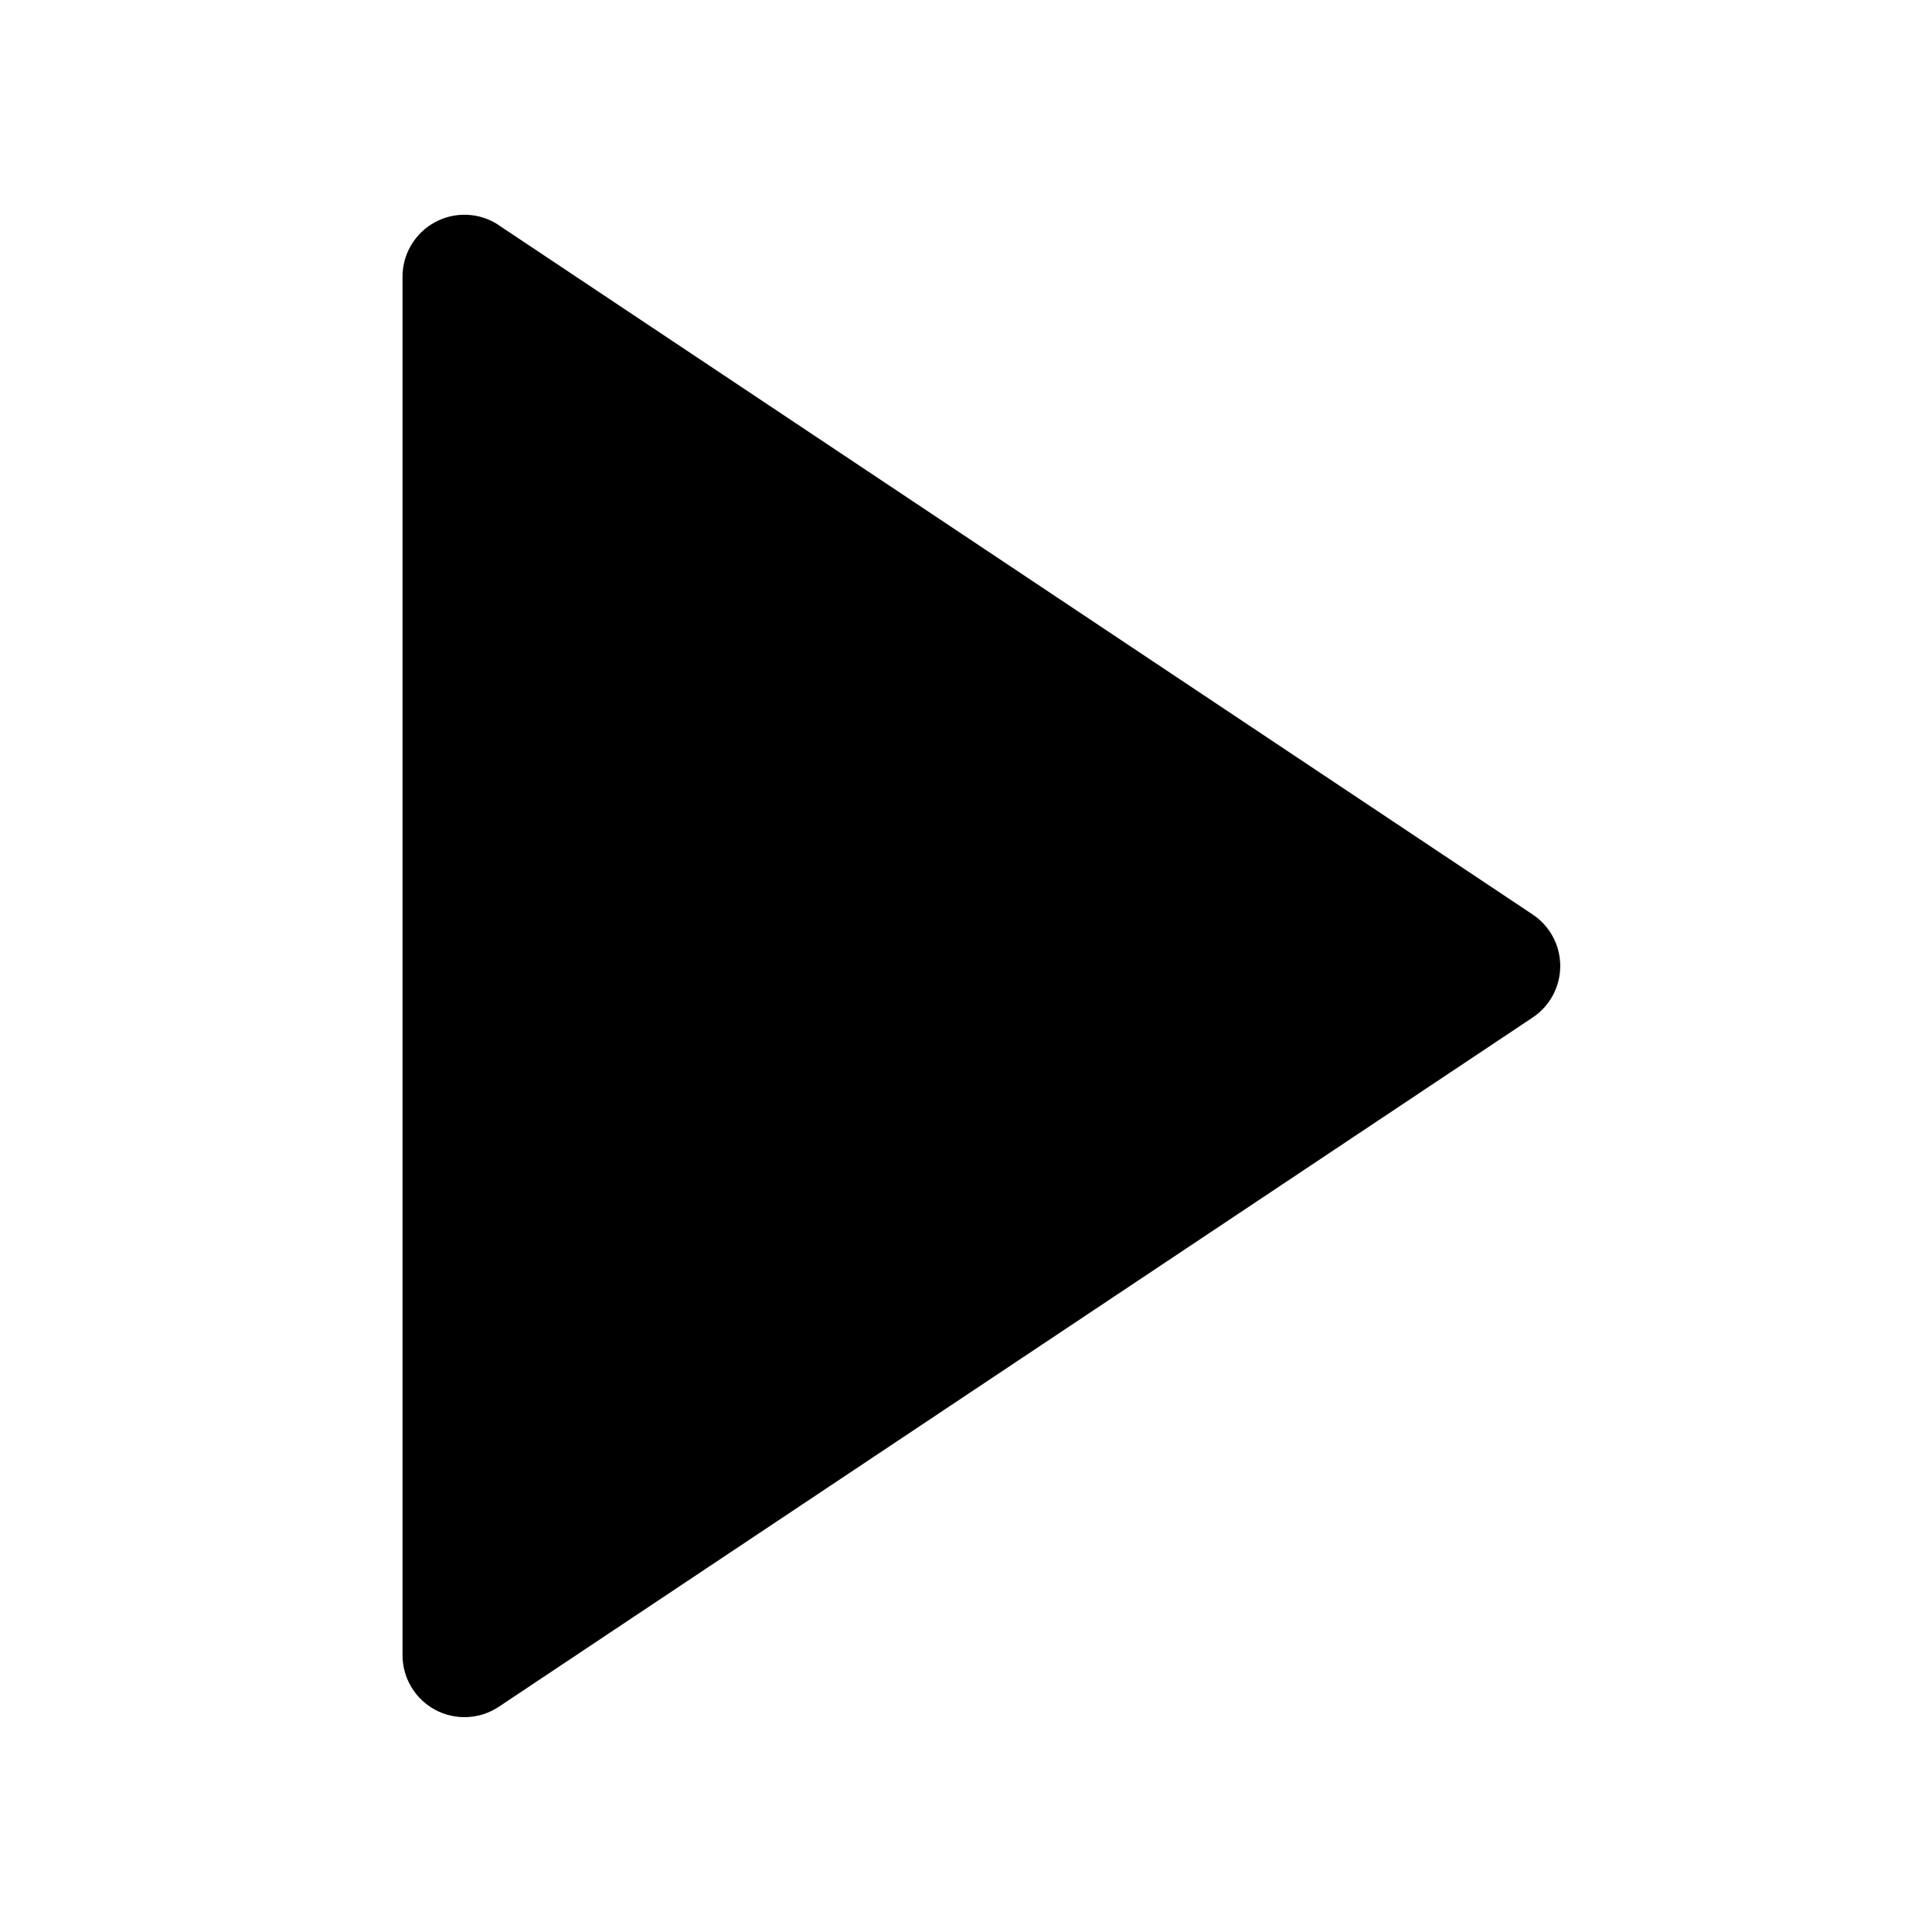
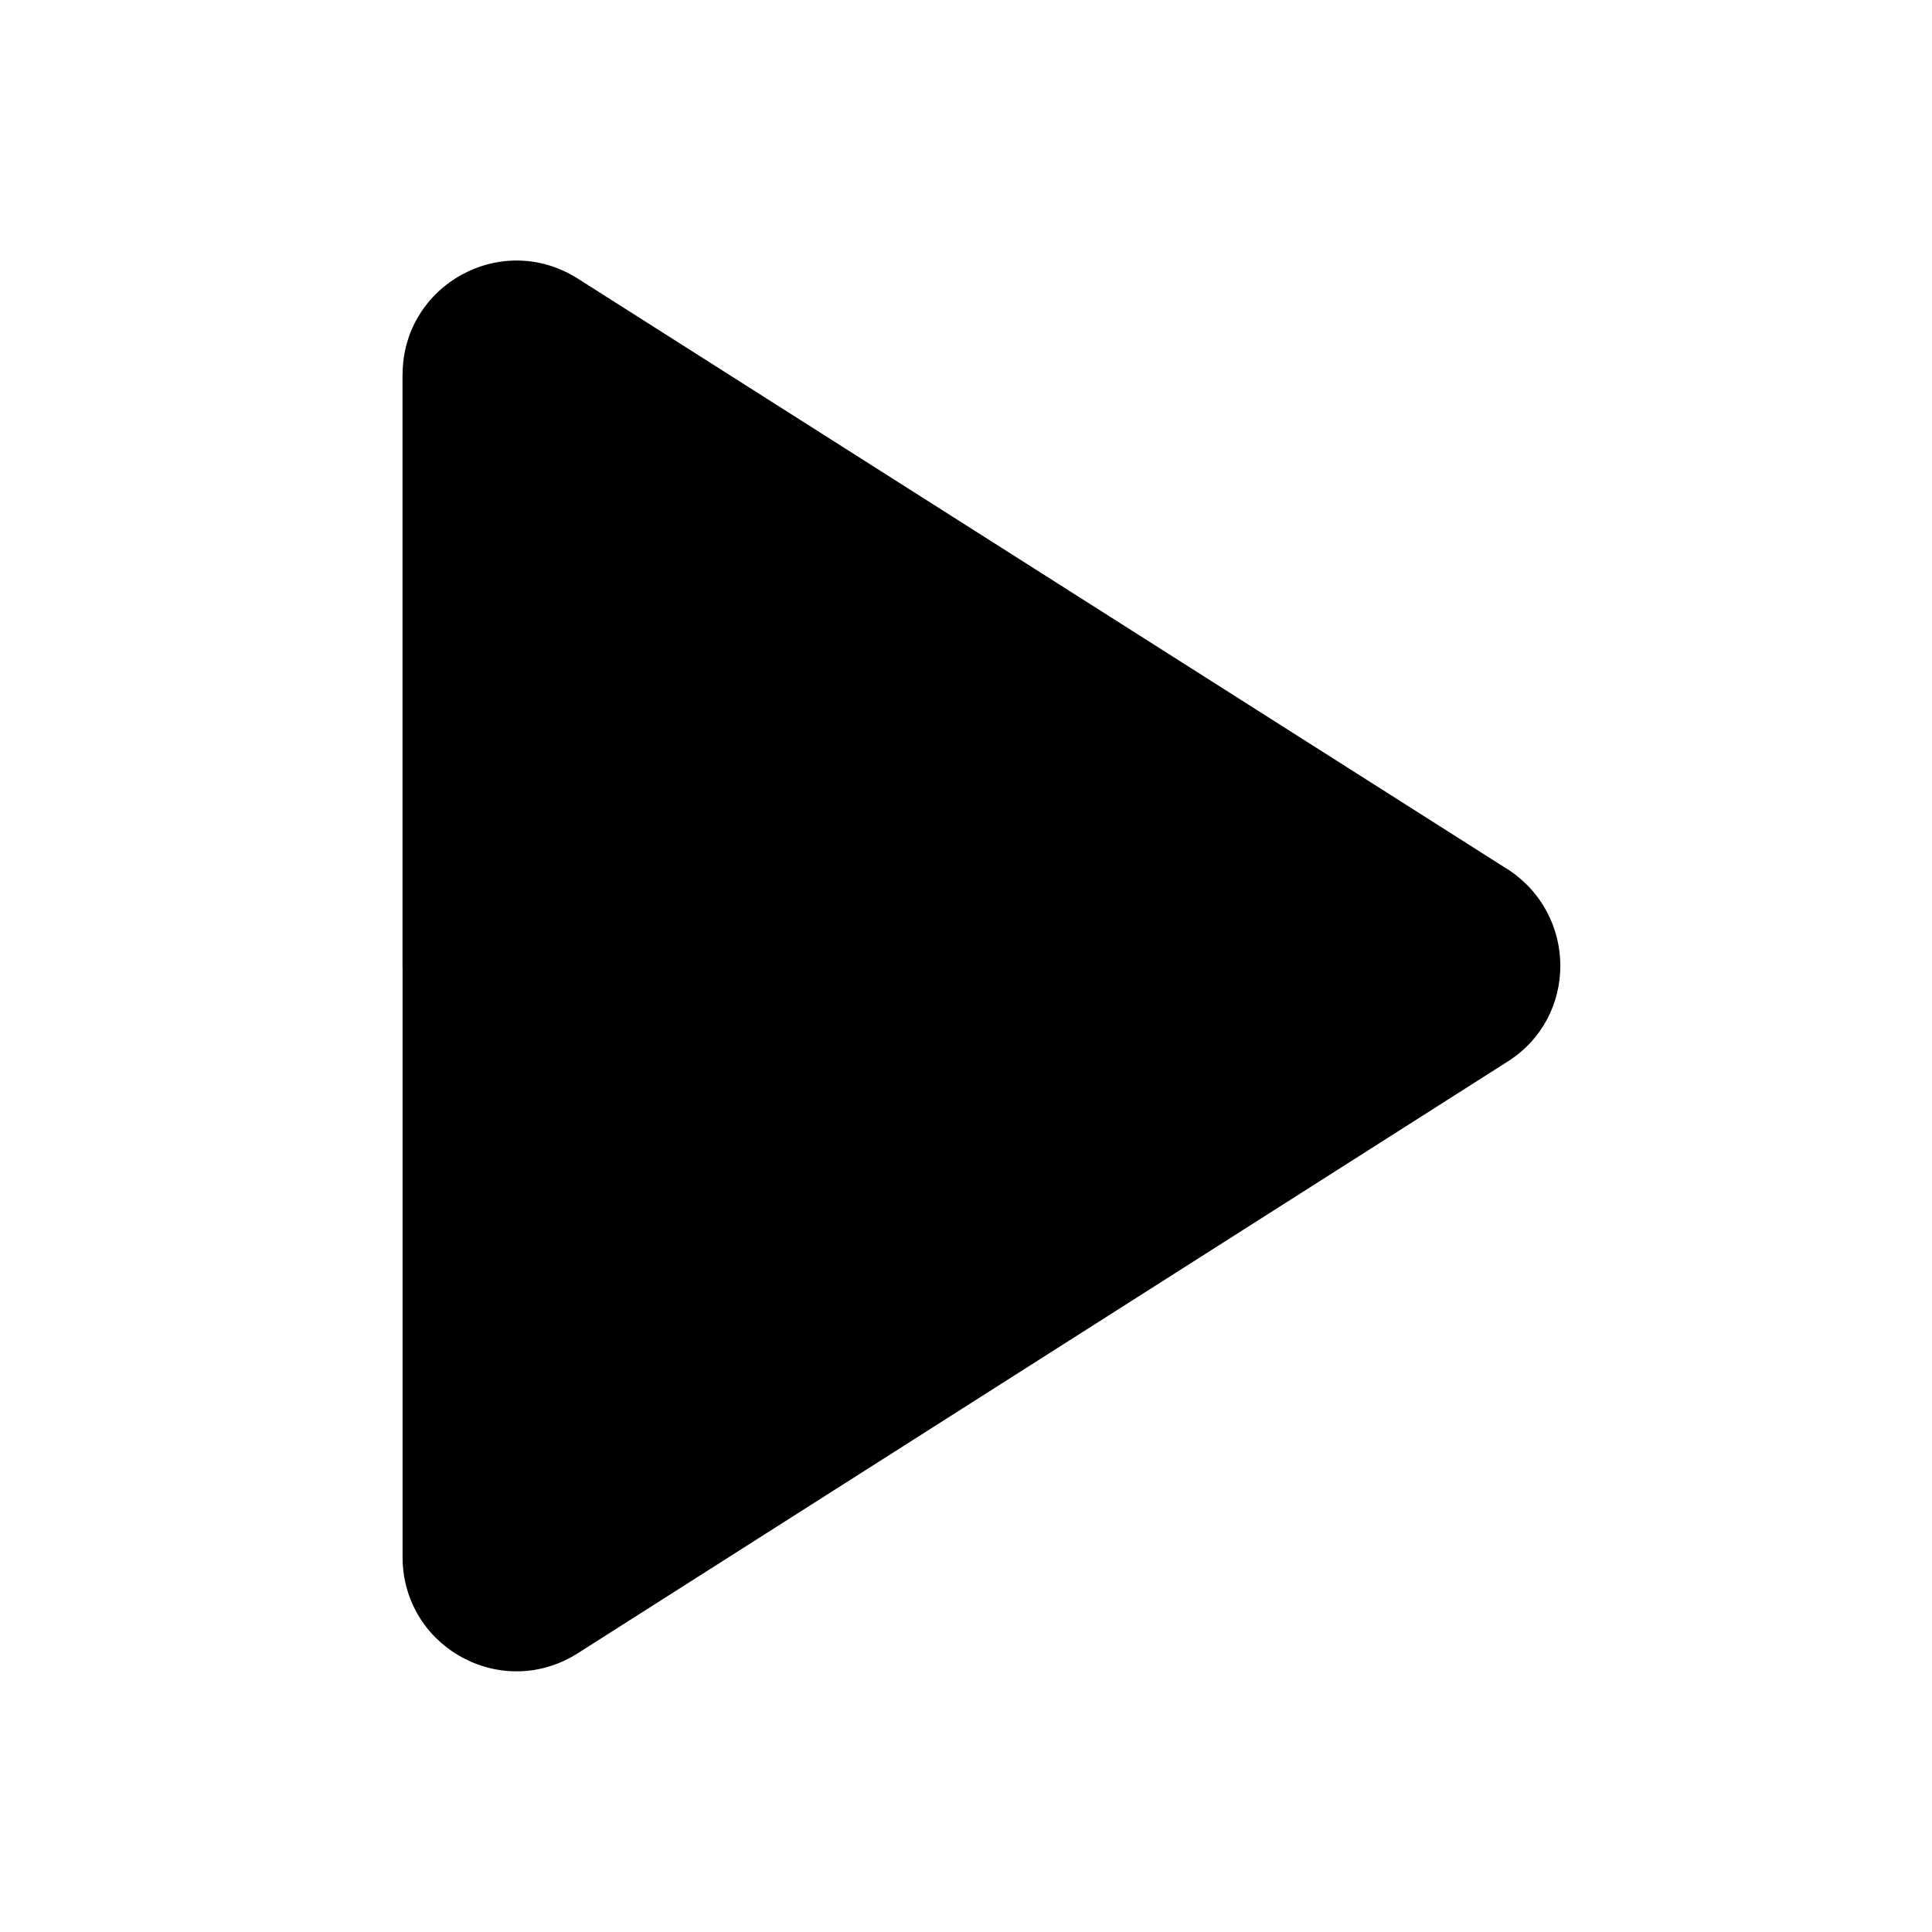
<svg xmlns="http://www.w3.org/2000/svg" width="32" height="32">
-   <path d="m8.261 3.73 17.125 11.417a1.025 1.025 0 0 1 0 1.706L8.261 28.27a1.026 1.026 0 0 1-1.594-.853V4.583a1.026 1.026 0 0 1 1.595-.854z" />
+   <path d="M6.667 6.208v9.794c0 1.494.87 1.89 2.835 1.89q8.877.085 13.231 0 .8-.015 2.23-.305c1.173-.737 1.173-2.438 0-3.194L9.579 4.62c-1.267-.812-2.911.095-2.911 1.588m0 9.794v9.788c0 1.493 1.644 2.4 2.91 1.588l15.387-9.791c1.172-.737 1.172-2.438 0-3.194q-1.482-.283-2.23-.28-4.38.006-13.232 0c-1.966 0-2.835.396-2.835 1.89" />
</svg>
